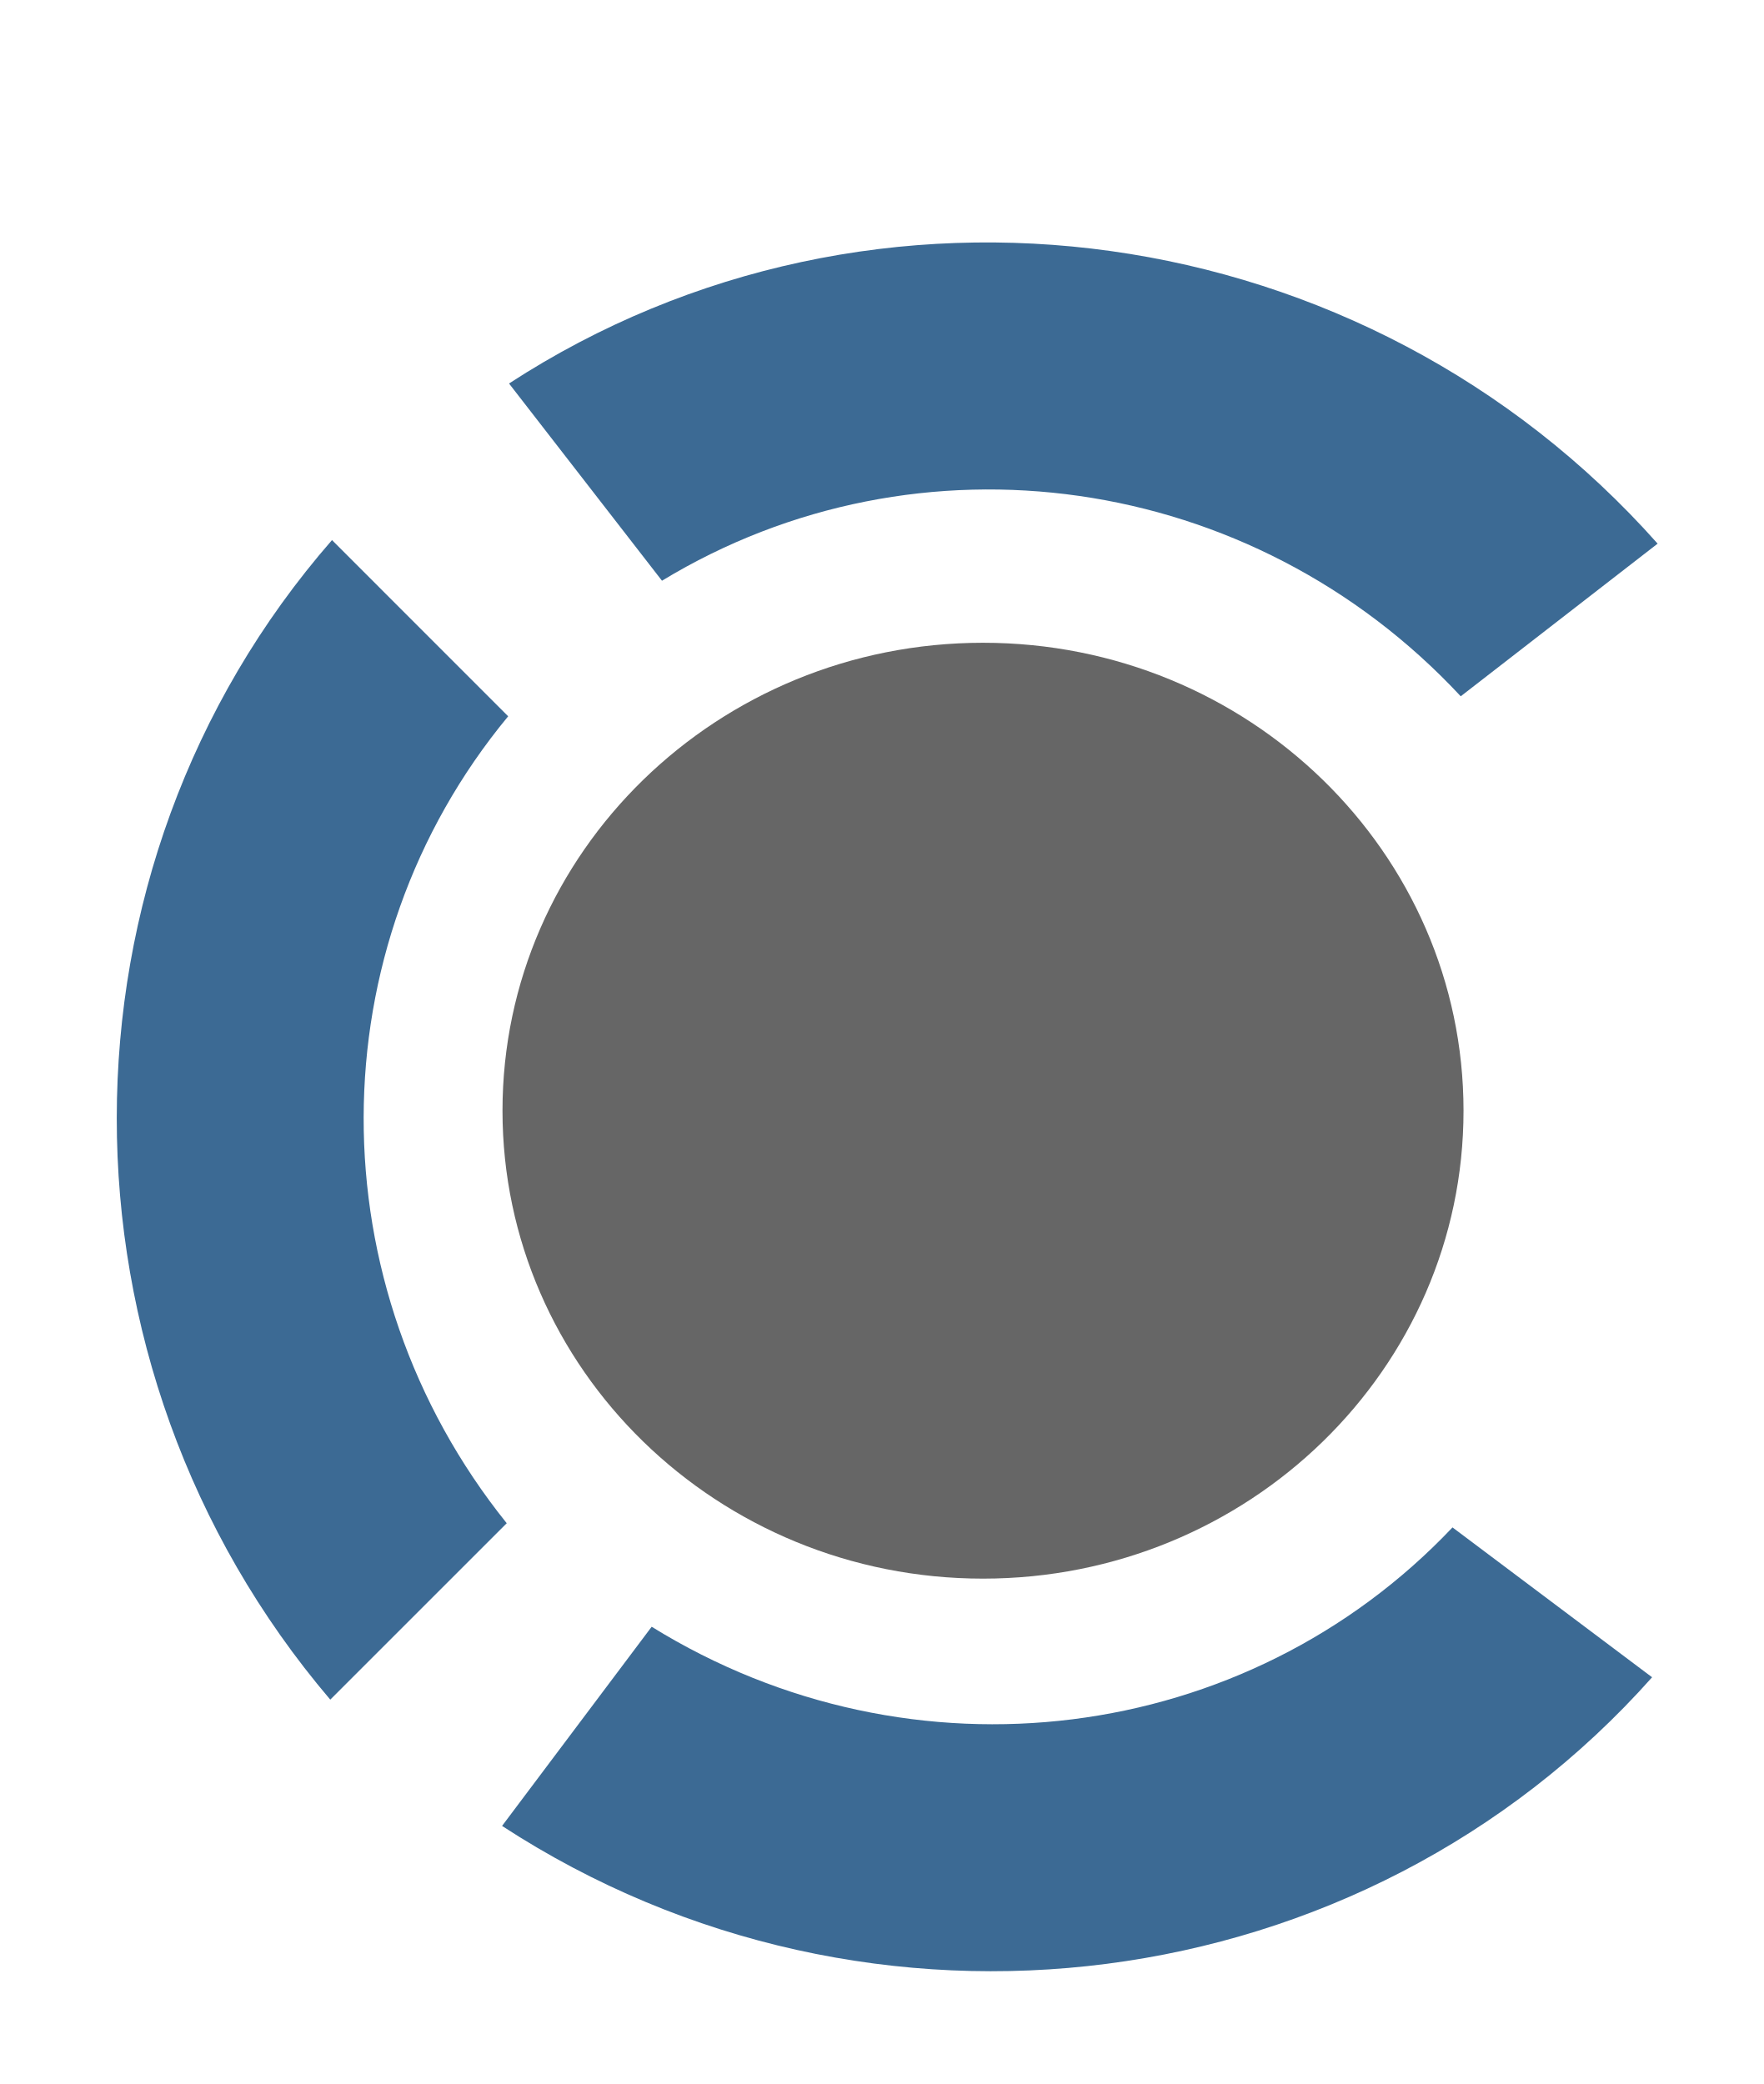
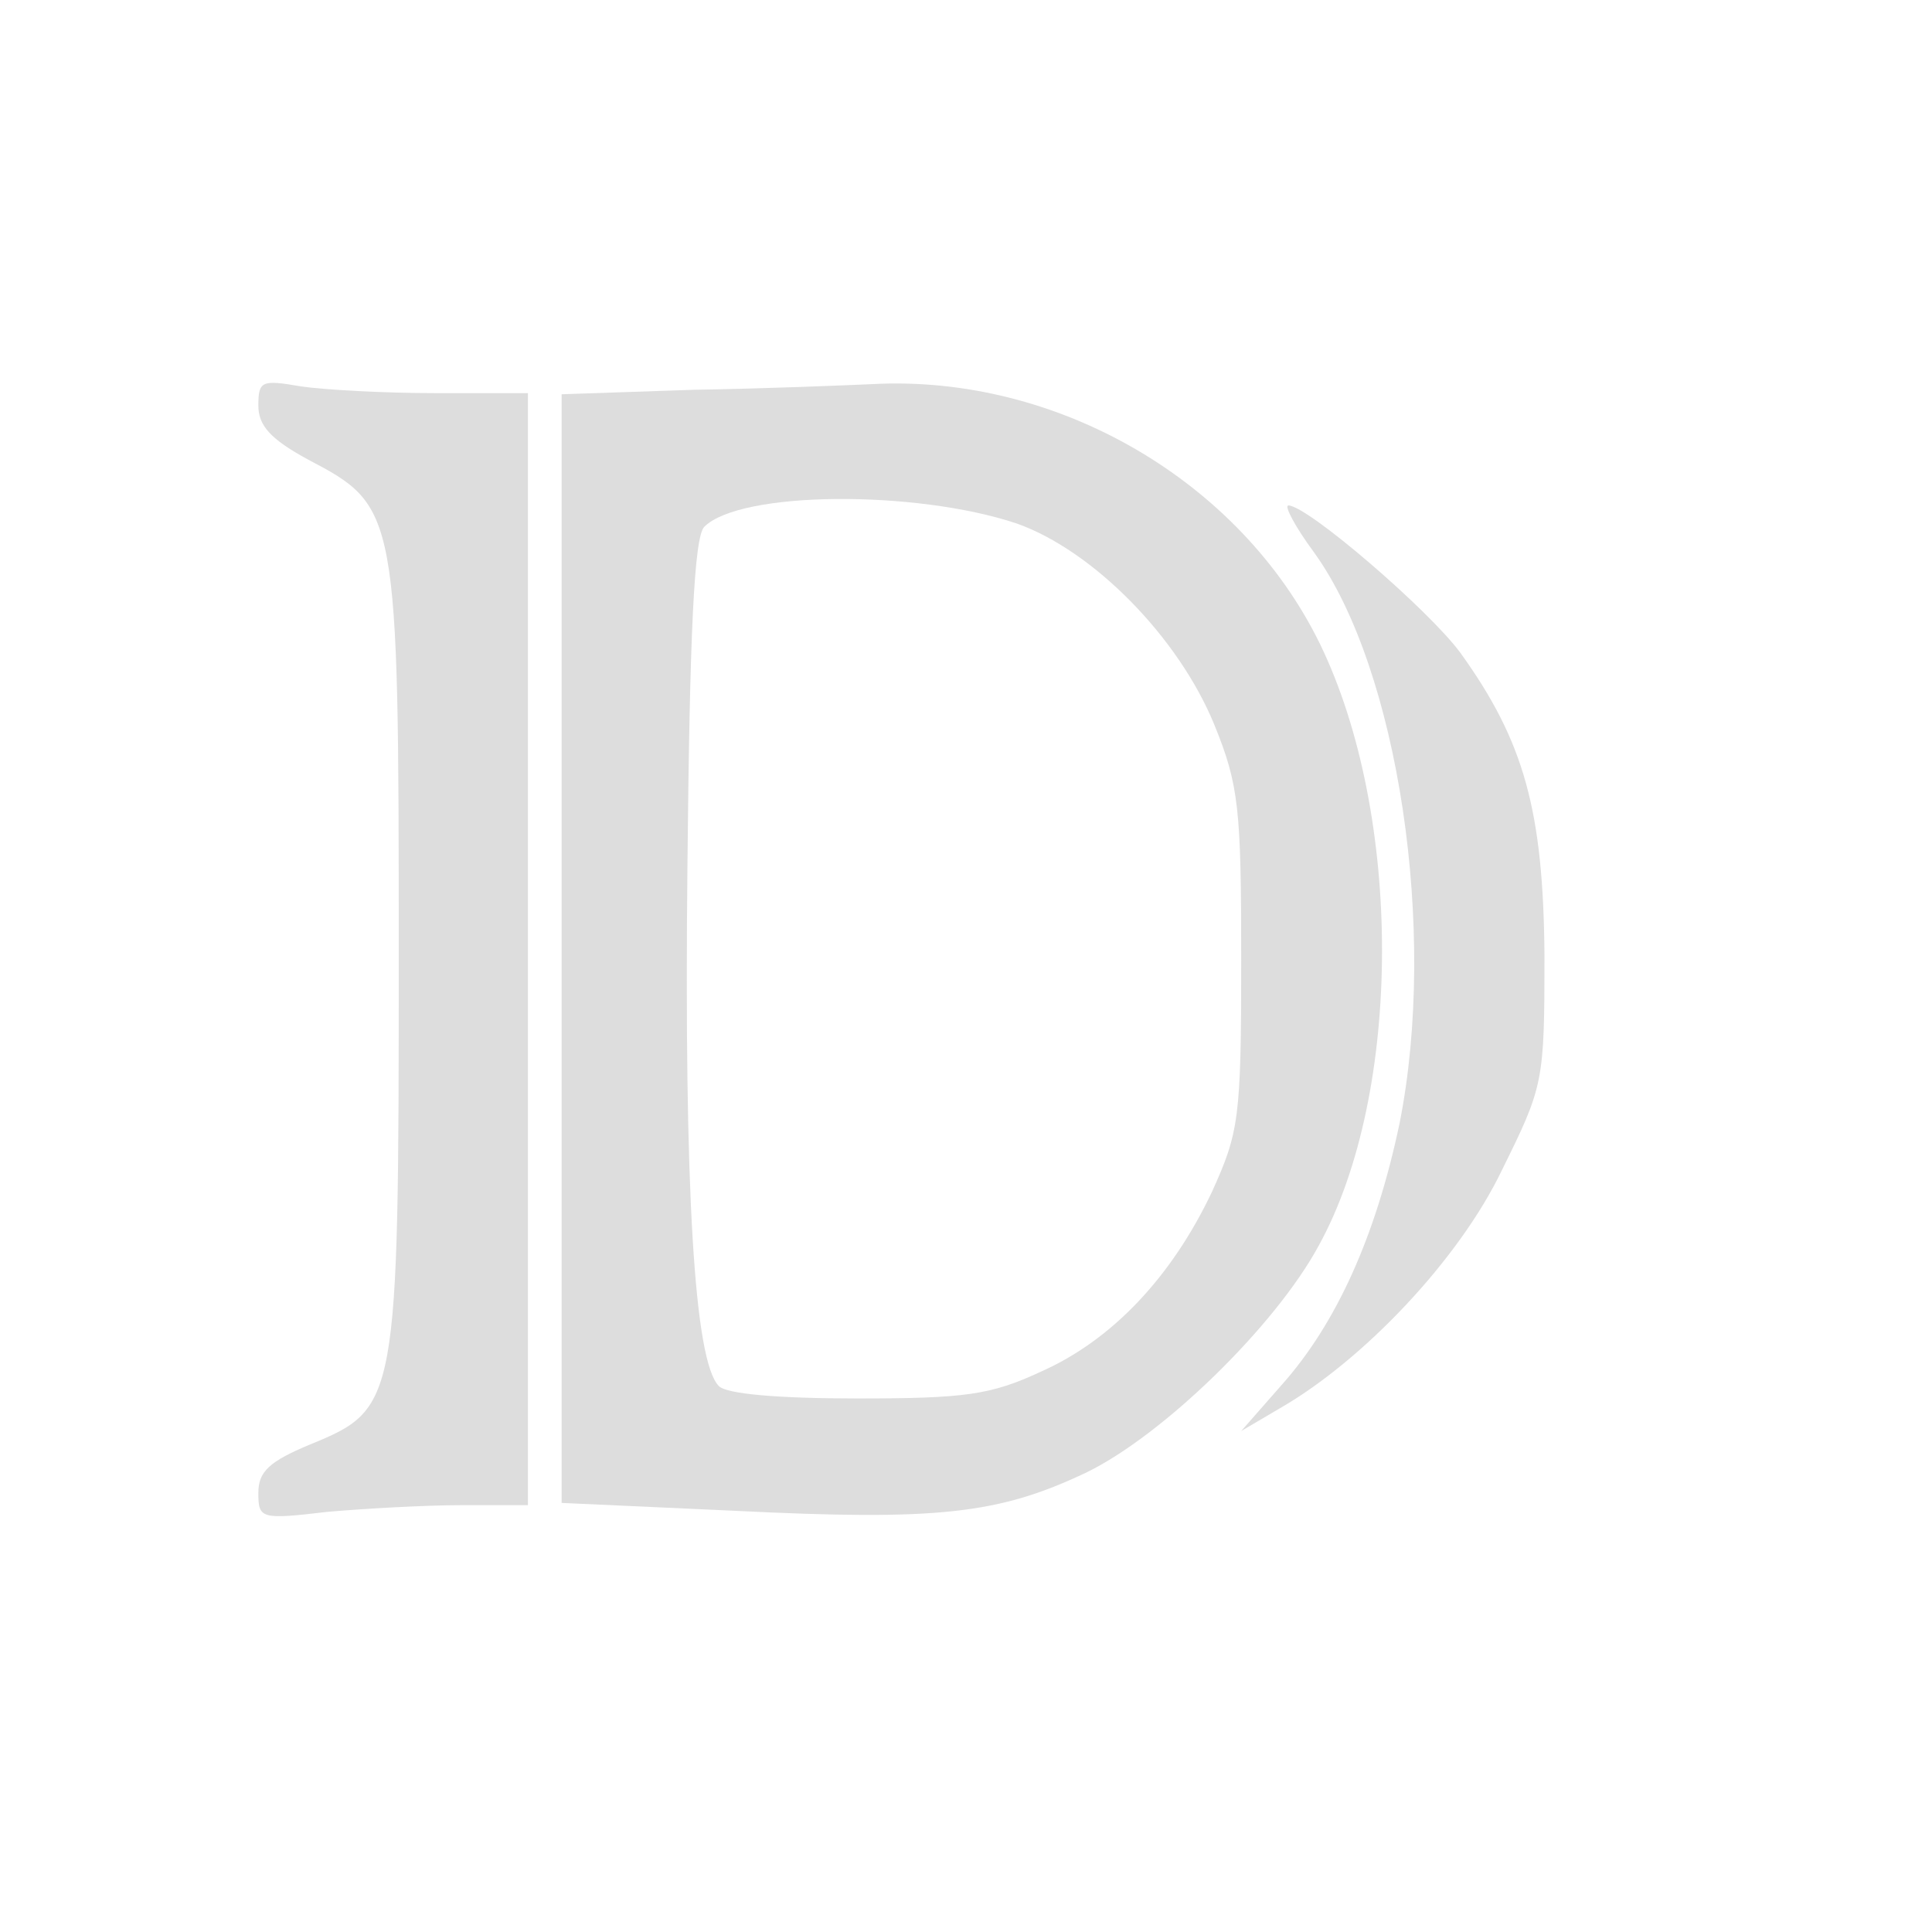
- <svg xmlns="http://www.w3.org/2000/svg" width="11mm" height="13mm" viewBox="0 0 36.667 43.333" version="1.1" id="svg5">
-   <defs id="defs2">
-     </defs>
-   <g id="layer1">
-     <path id="path26434" style="color:#000000;fill:#3c6a94;fill-rule:evenodd;-inkscape-stroke:none;paint-order:markers fill stroke" d="m 13.55,33.825 -3.111,4.142 c 7.668,4.998 17.894,3.678 23.912,-3.091 l -4.15,-3.116 c -4.288,4.53 -11.229,5.421 -16.652,2.065 z" />
-     <path id="path26430" style="color:#000000;fill:#3c6a94;fill-rule:evenodd;-inkscape-stroke:none;paint-order:markers fill stroke" d="M 10.566,14.894 6.903,11.23 C 0.933,18.076 0.951,28.388 6.867,35.341 L 10.536,31.673 C 6.557,26.718 6.572,19.719 10.566,14.894 Z" />
-     <path id="path26426" style="color:#000000;fill:#3c6a94;fill-rule:evenodd;-inkscape-stroke:none;paint-order:markers fill stroke" d="M 34.466,11.304 C 28.389,4.459 18.176,3.034 10.584,7.974 l 3.18,4.101 c 5.332,-3.237 12.263,-2.266 16.608,2.403 z" />
-     <ellipse style="fill:#666666;fill-opacity:1;fill-rule:evenodd;stroke:#3c6a94;stroke-width:0;stroke-dasharray:none;stroke-opacity:1;paint-order:markers fill stroke" id="path26505" cx="20.439" cy="23.095" rx="9.991" ry="9.73" />
+ <svg xmlns="http://www.w3.org/2000/svg" version="1.0" width="38pt" height="38pt" viewBox="0 0 172 172" preserveAspectRatio="xMidYMid meet">
+   <g transform="translate(0,172) scale(0.1,-0.1)" fill="#dddddd" stroke="none">
+     <path d="M230 1359 c0 -18 11 -30 44 -48 80 -42 81 -45 81 -441 0 -400 -1 -404 -79 -436 -36 -15 -46 -24 -46 -43 0 -23 2 -24 61 -17 34 3 88 6 120 6 l59 0 0 495 0 495 -82 0 c-46 0 -100 3 -120 6 -35 6 -38 5 -38 -17z" />
+     <path d="M618 1373 l-118 -4 0 -493 0 -494 154 -7 c181 -9 235 -3 313 34 68 33 168 130 207 202 75 136 75 384 1 536 -71 145 -234 240 -399 231 -23 -1 -94 -4 -158 -5z m287 -119 c68 -24 144 -101 176 -179 22 -54 24 -75 24 -210 0 -141 -2 -153 -26 -206 -36 -76 -89 -132 -152 -160 -45 -21 -68 -24 -164 -24 -71 0 -116 4 -123 11 -22 22 -31 175 -28 463 2 208 6 293 15 302 32 32 188 33 278 3z" />
+     <path d="M1170 1228 c75 -104 110 -337 76 -508 -21 -100 -56 -178 -105 -233 l-36 -41 34 20 c75 43 160 133 198 212 37 75 38 78 38 191 -1 129 -18 191 -75 270 -28 38 -136 131 -153 131 -4 0 6 -19 23 -42z" />
  </g>
</svg>
